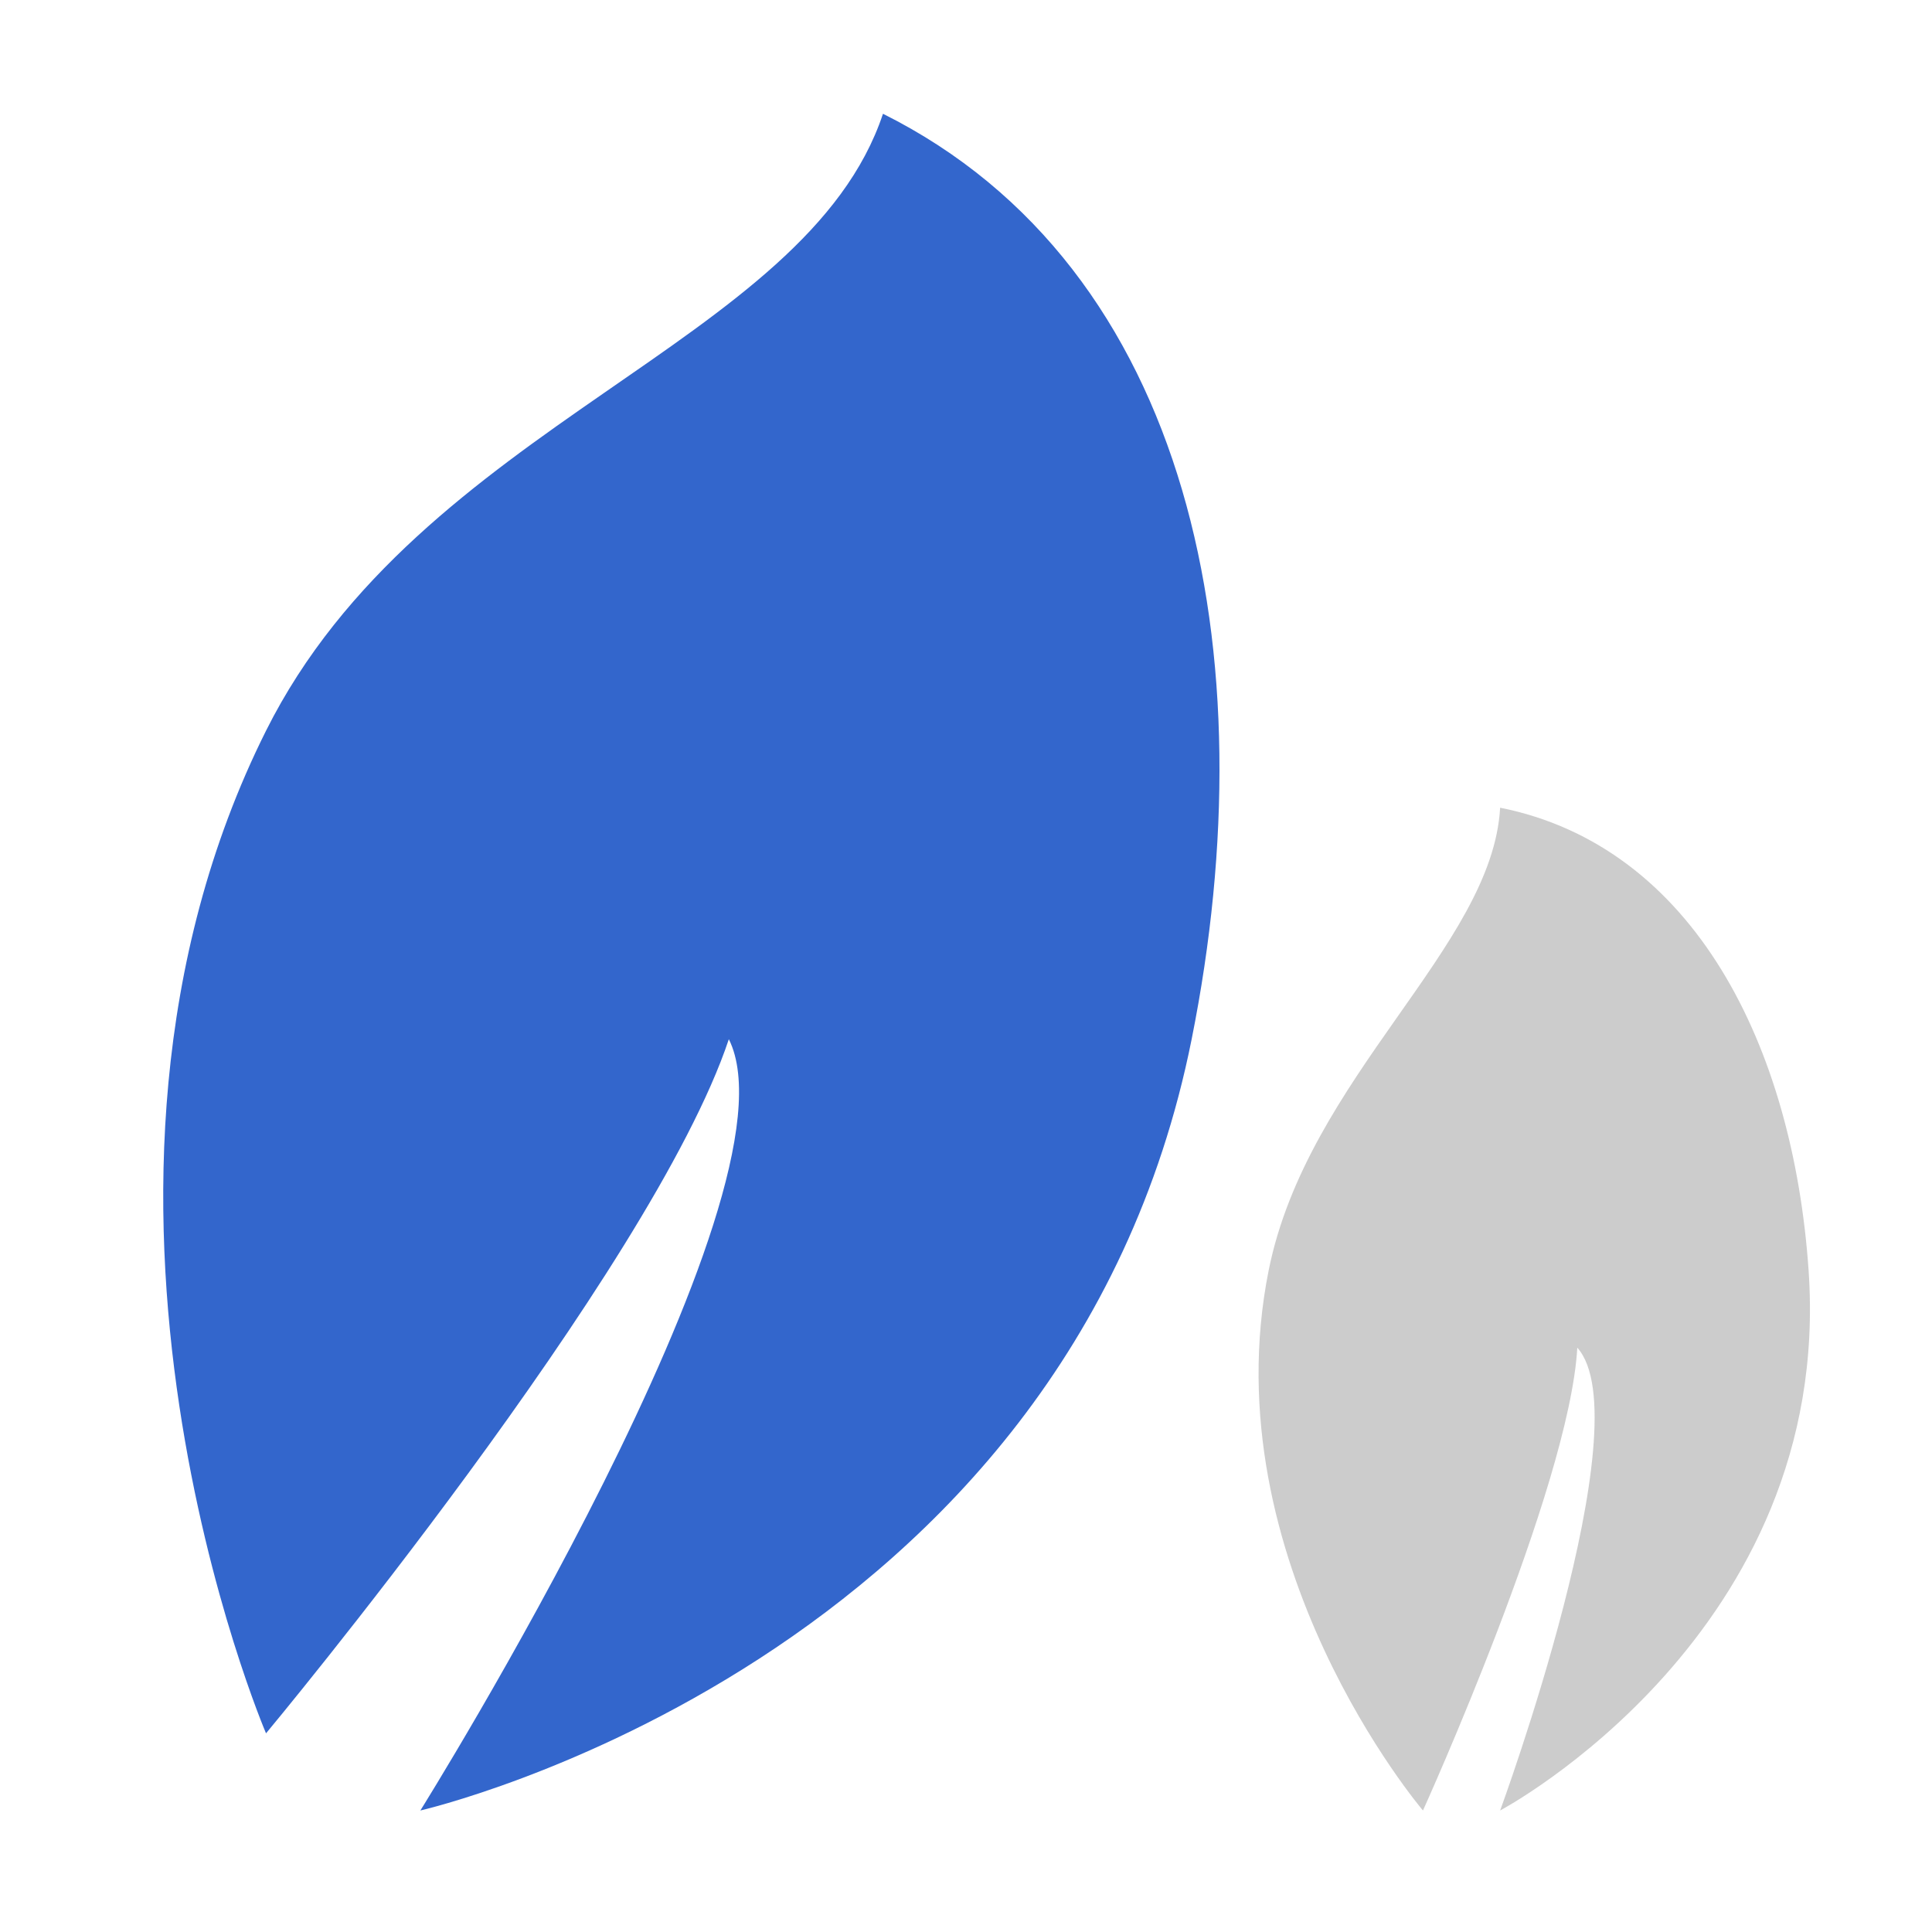
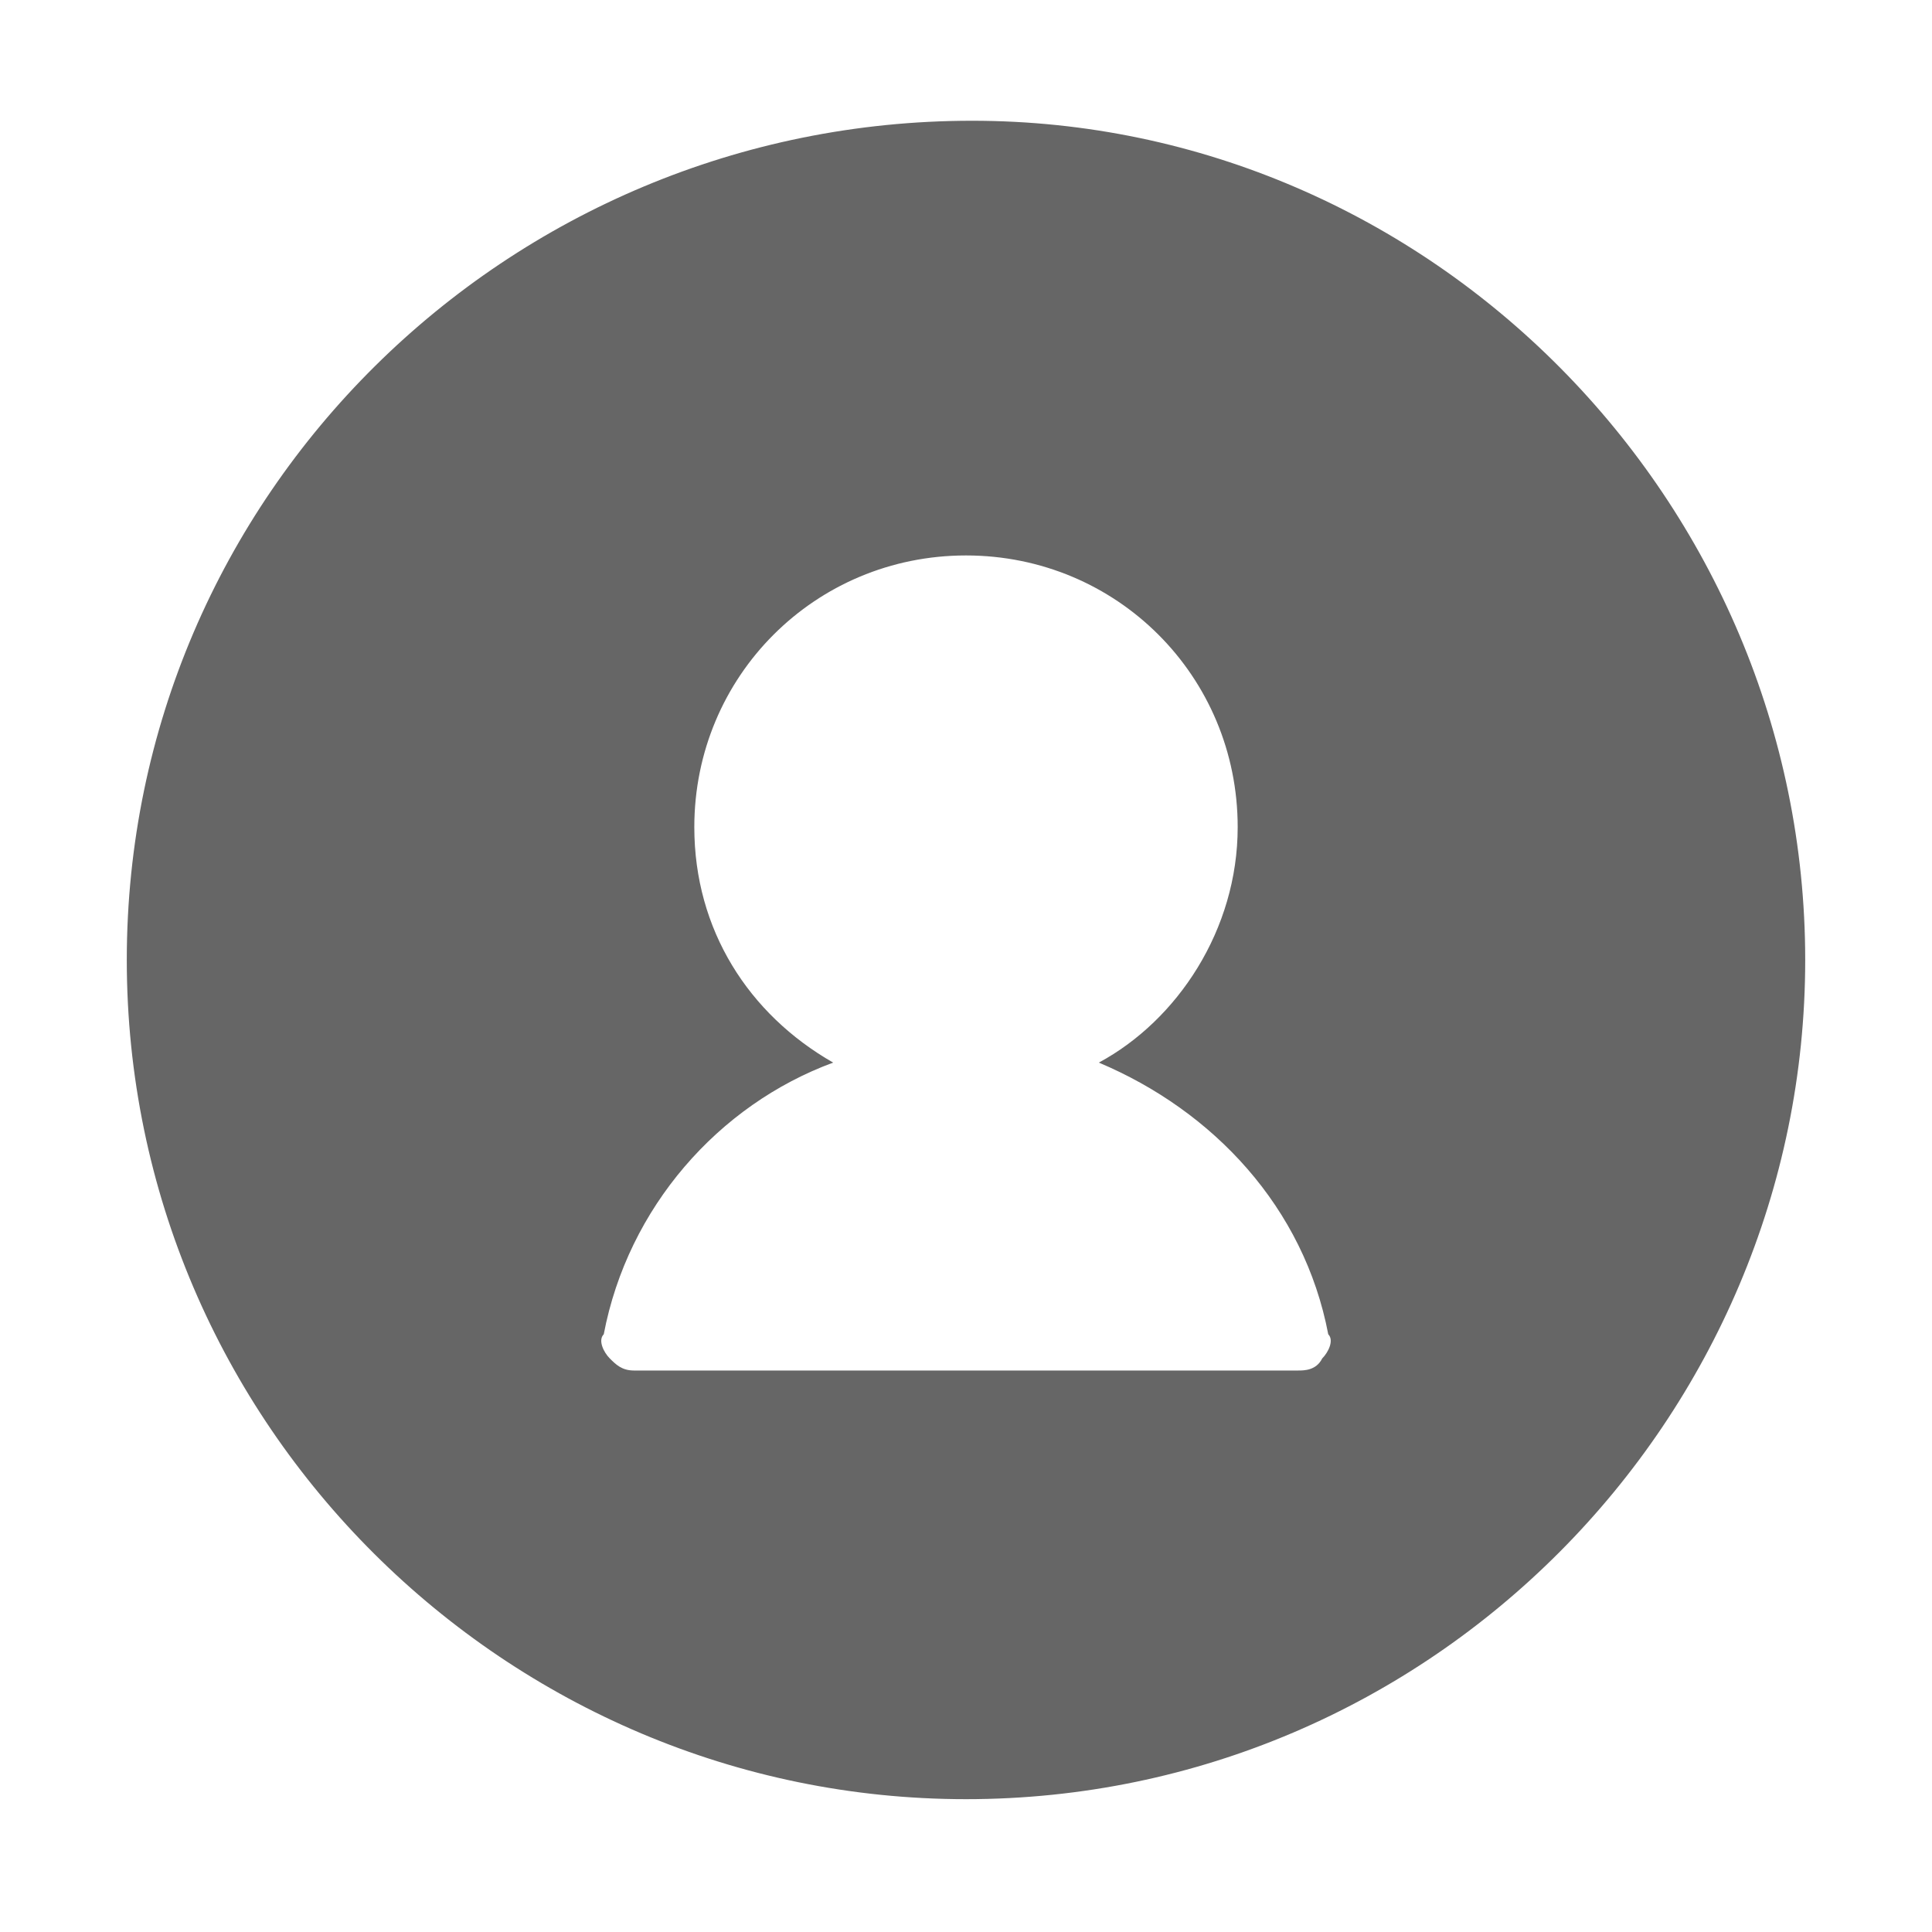
- <svg xmlns="http://www.w3.org/2000/svg" t="1524023119814" class="icon" style="" viewBox="0 0 1024 1024" version="1.1" p-id="2635" width="200" height="200">
+ <svg xmlns="http://www.w3.org/2000/svg" t="1525918483132" class="icon" style="" viewBox="0 0 1024 1024" version="1.1" p-id="5037" width="200" height="200">
  <defs>
    <style type="text/css" />
  </defs>
-   <path d="M222.8 959.6s204.4-327 163.5-408.8C345.4 673.4 141 918.7 141 918.7s-122.6-286.2 0-531.4c81.8-163.5 286.2-204.4 327-327C631.6 142 672.5 346.4 631.6 550.8c-66.1 330.5-408.8 408.8-408.8 408.8z" fill="#3366CC" p-id="2636" />
-   <path d="M795.1 959.6s75.8-206.3 40.9-245.3c-4.1 73.9-81.8 245.3-81.8 245.3s-112.6-132.2-81.8-286.2C693 570.8 791 502 795.1 428.1c102.6 20.5 155.3 126.2 163.5 245.3 13.3 192.5-163.5 286.2-163.5 286.2z" fill="#CCCCCC" p-id="2637" />
+   <path d="M515.2 64c-246.4 0-448 198.4-448 444.8S268.8 953.6 512 953.6c246.4 0 444.8-201.6 444.8-444.8S758.4 64 515.2 64z m185.6 656c-3.2 6.4-9.6 6.4-12.8 6.4h-352c-6.4 0-9.6-3.2-12.8-6.4-3.2-3.2-6.4-9.6-3.2-12.8 12.8-67.2 60.8-121.6 121.6-144-44.8-25.6-73.6-70.4-73.6-124.8 0-80 64-144 144-144s144 64 144 144c0 54.4-32 102.4-73.6 124.8 60.8 25.6 108.8 76.8 121.6 144 3.2 3.2 0 9.6-3.2 12.8z" fill="#666666" p-id="5038" />
</svg>
